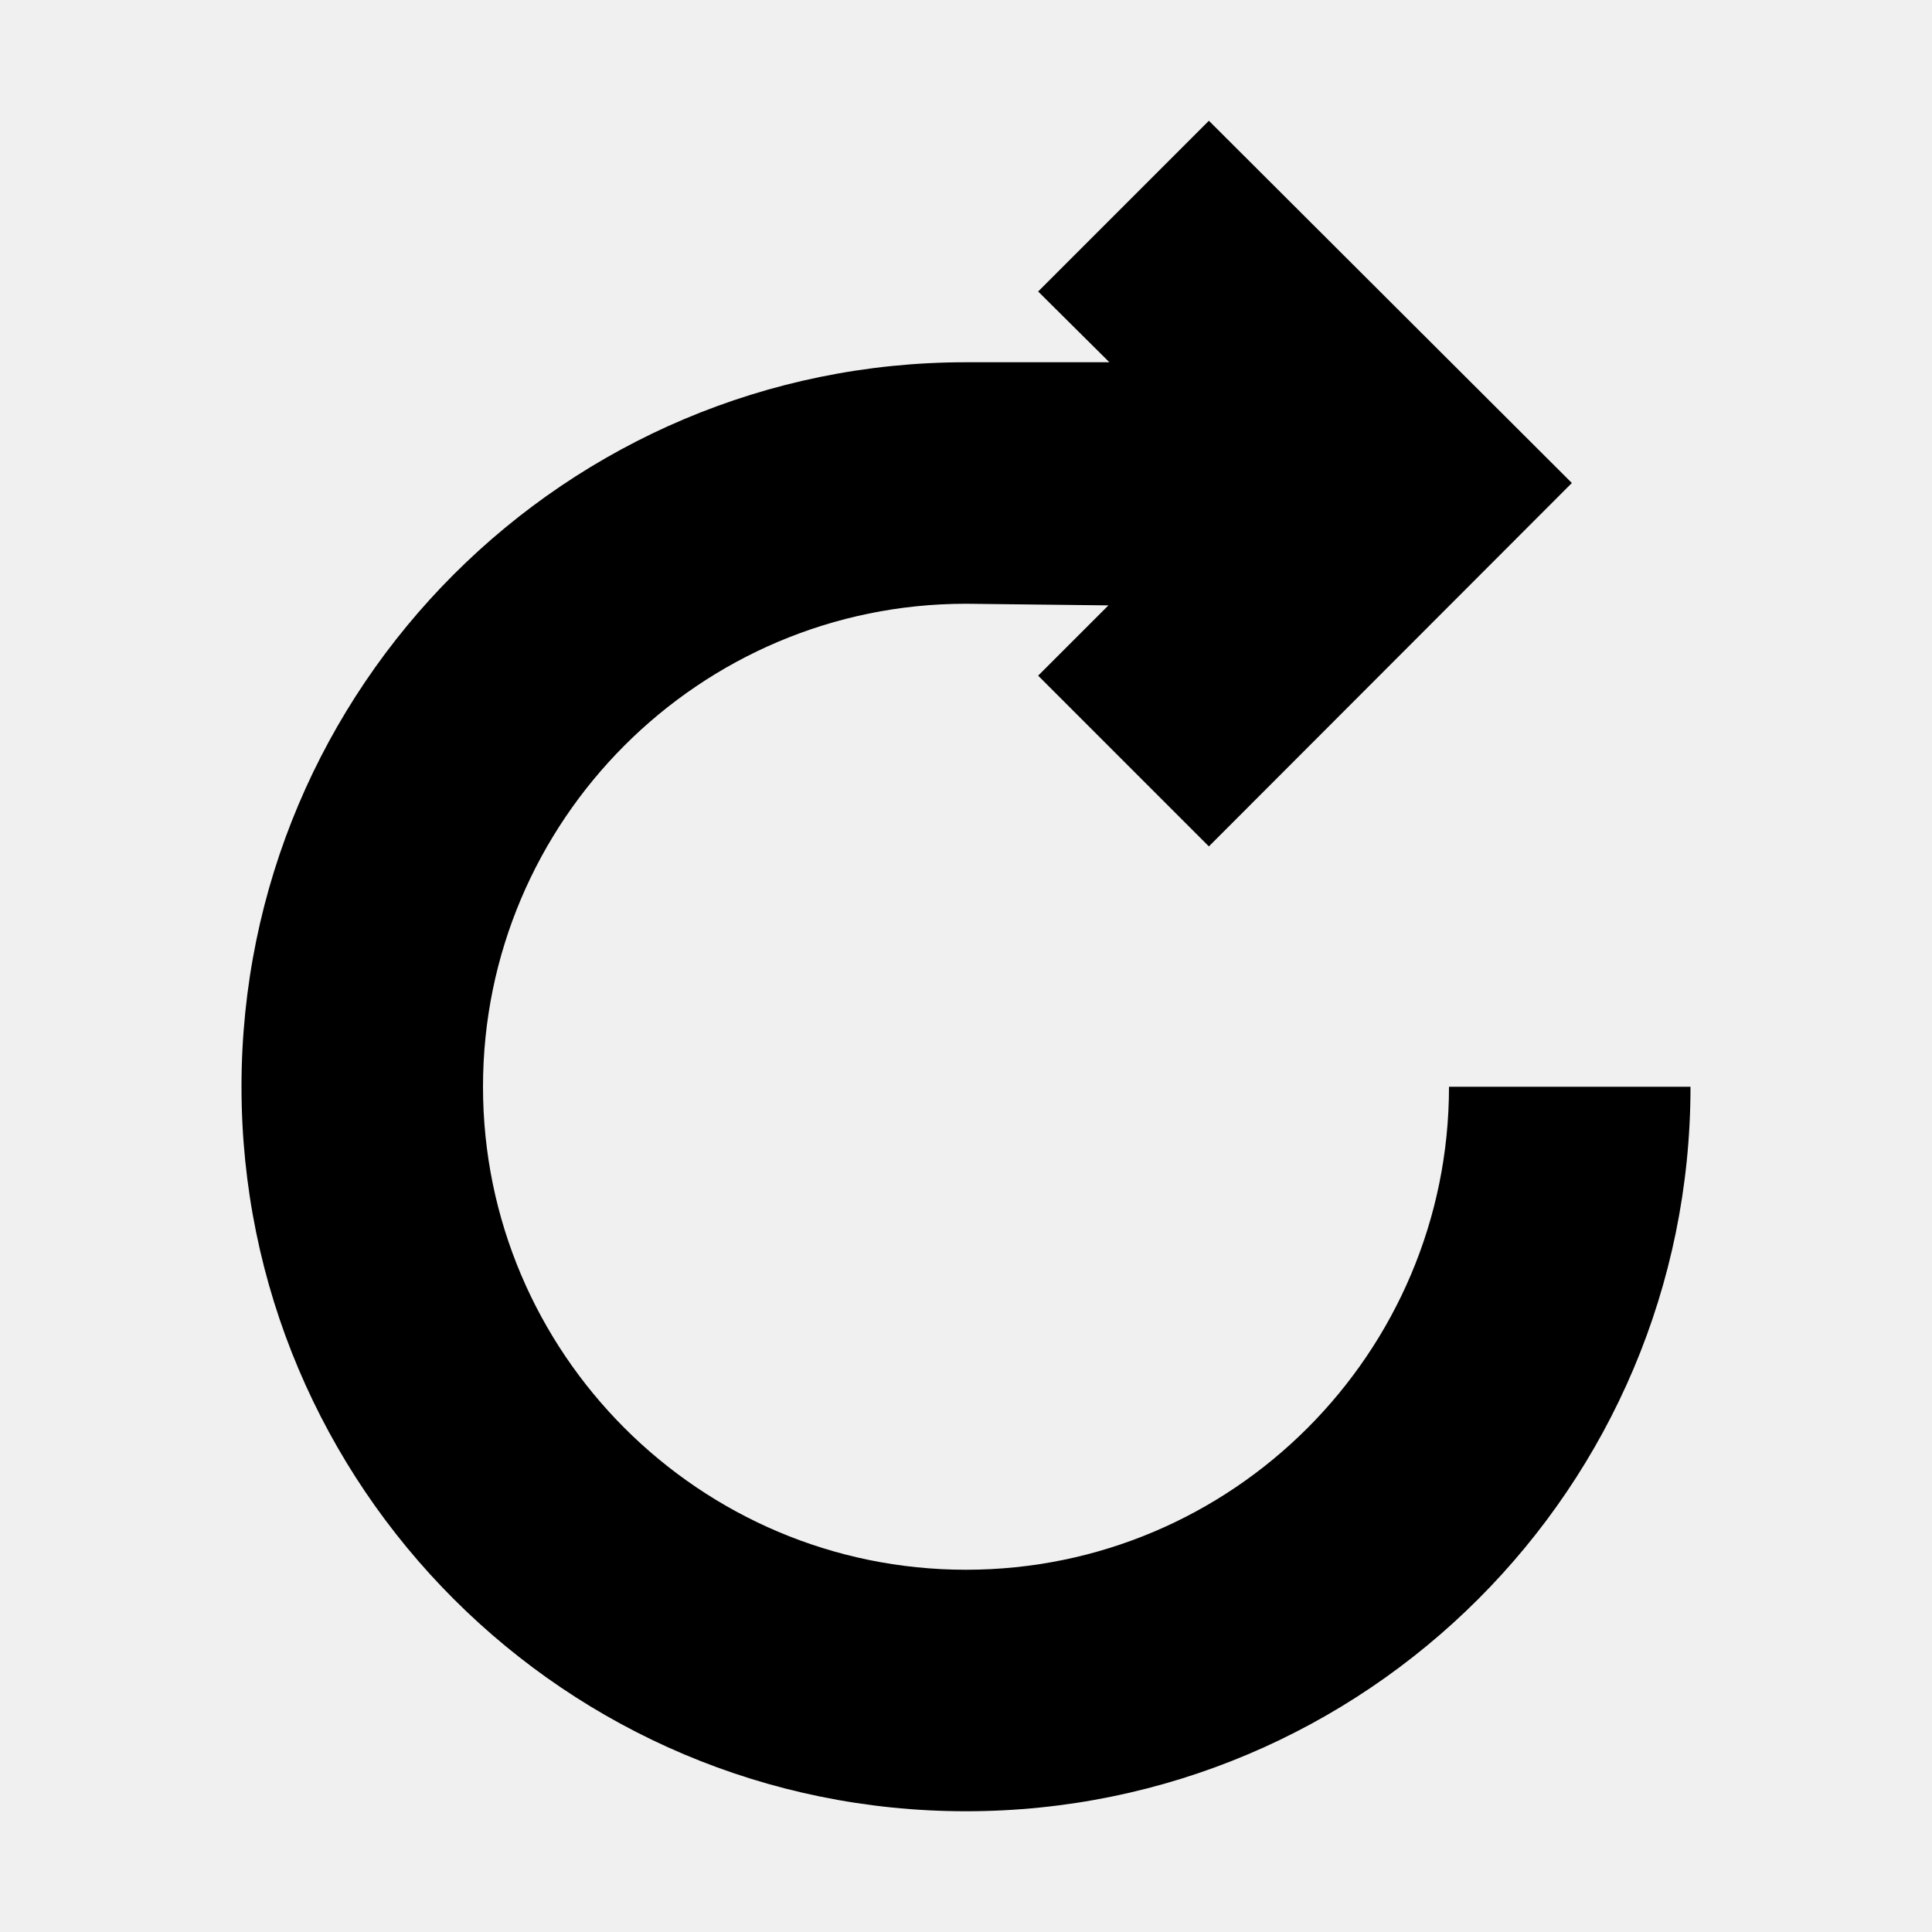
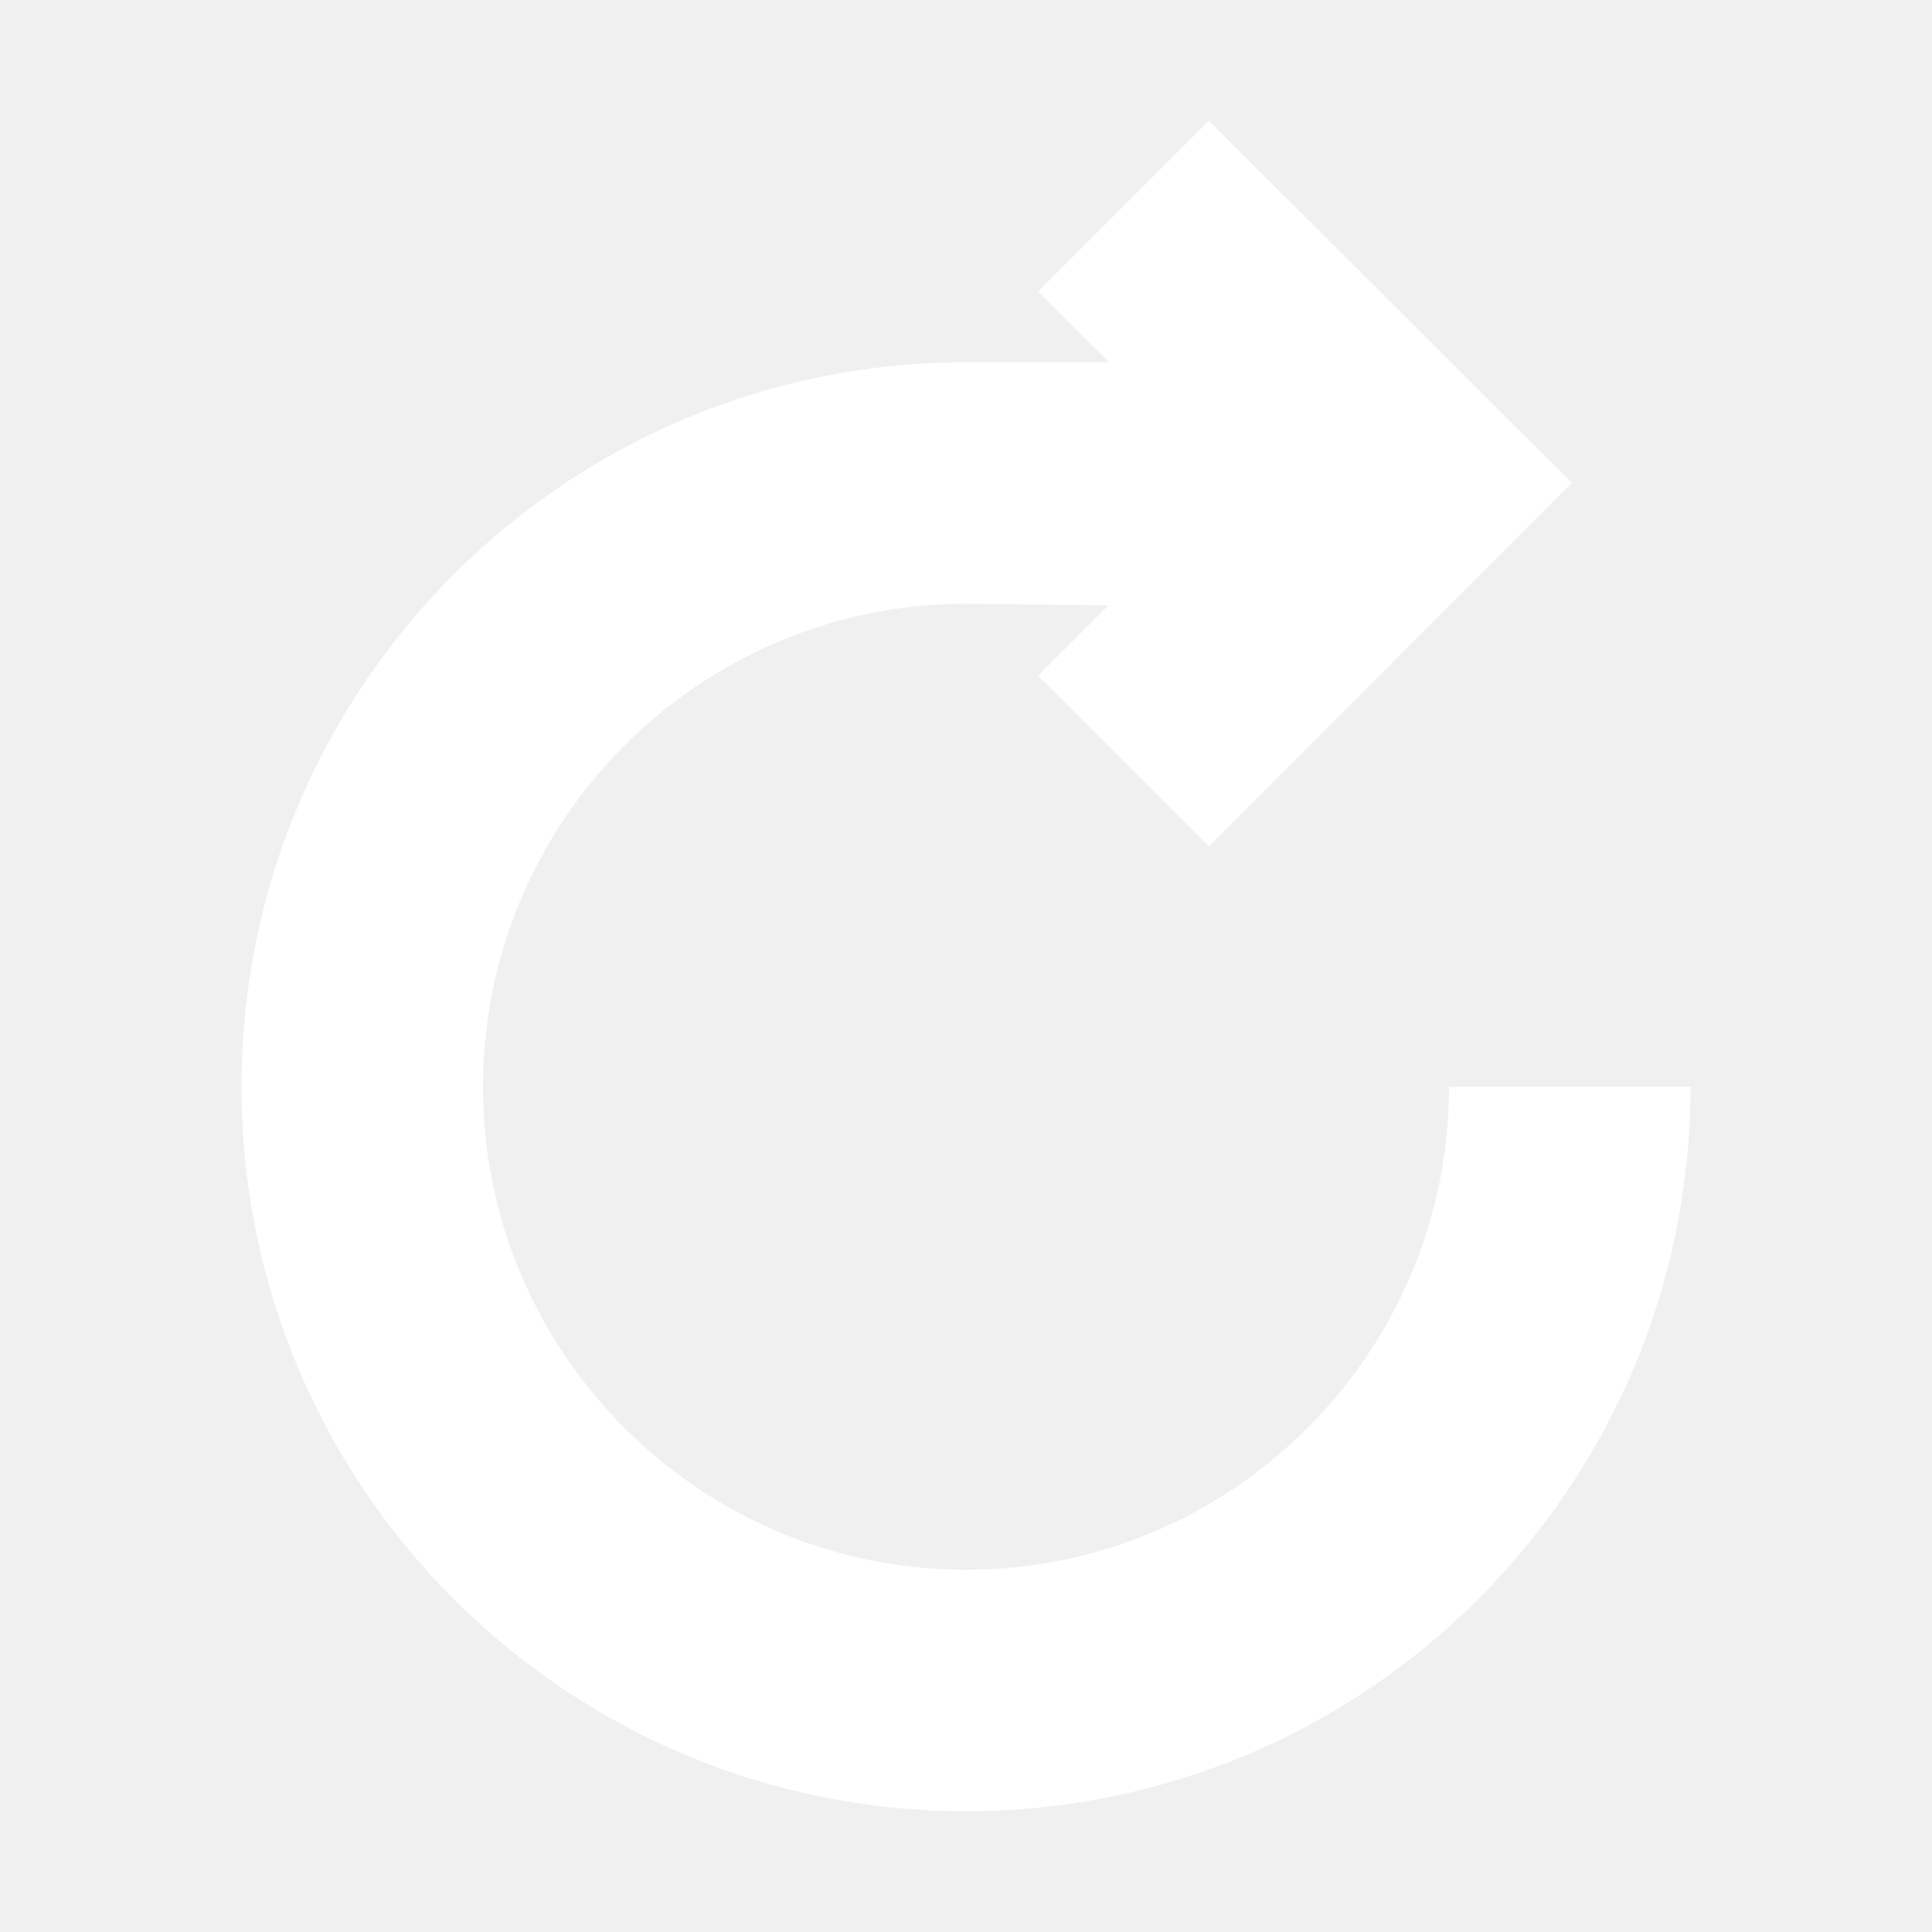
<svg xmlns="http://www.w3.org/2000/svg" version="1.1" width="32" height="32" viewBox="0 0 32 32">
-   <path d="M24 18c0 4.41-3.586 8-8 8s-8-3.59-8-8 3.586-8 8-8l2.359 0.027-1.164 1.164 2.828 2.828 6.012-6.019-6.012-6-2.828 2.828 1.18 1.172h-2.375c-6.625 0-12 5.371-12 12s5.375 12 12 12 12-5.371 12-12h-4z" />
+   <path fill="white" d="M24 18c0 4.41-3.586 8-8 8s-8-3.59-8-8 3.586-8 8-8l2.359 0.027-1.164 1.164 2.828 2.828 6.012-6.019-6.012-6-2.828 2.828 1.18 1.172h-2.375c-6.625 0-12 5.371-12 12s5.375 12 12 12 12-5.371 12-12h-4z" />
</svg>
